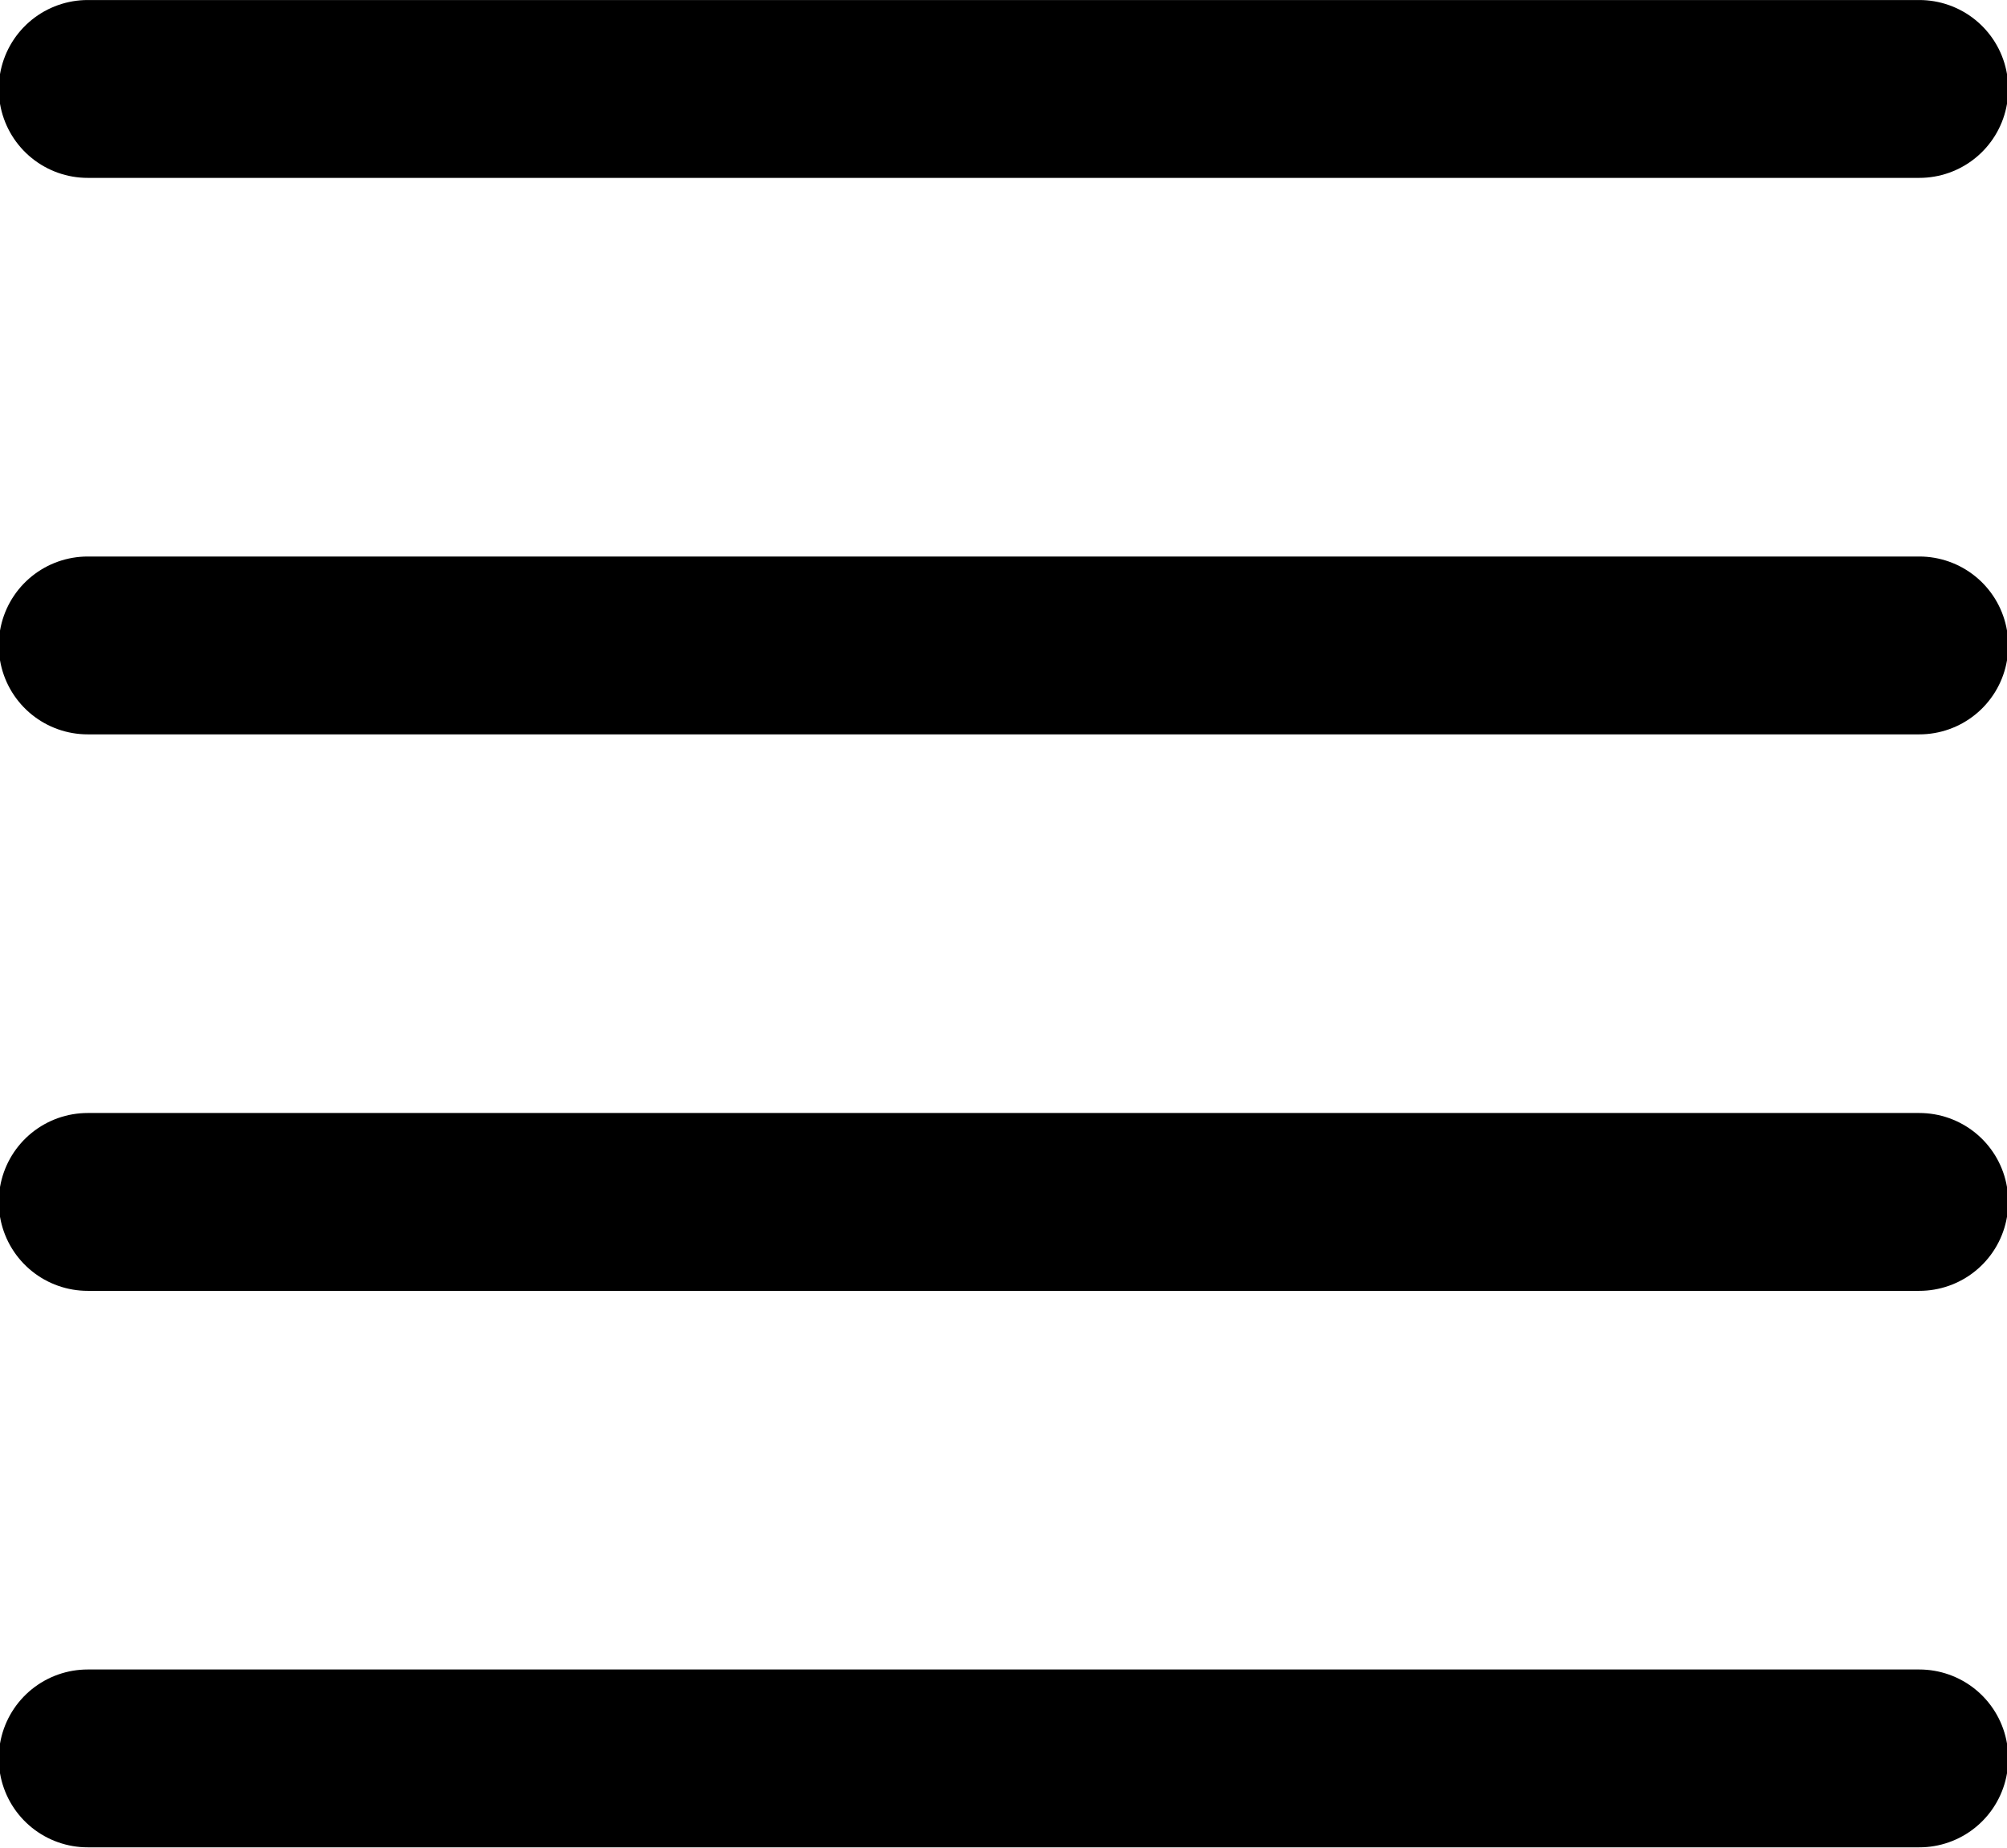
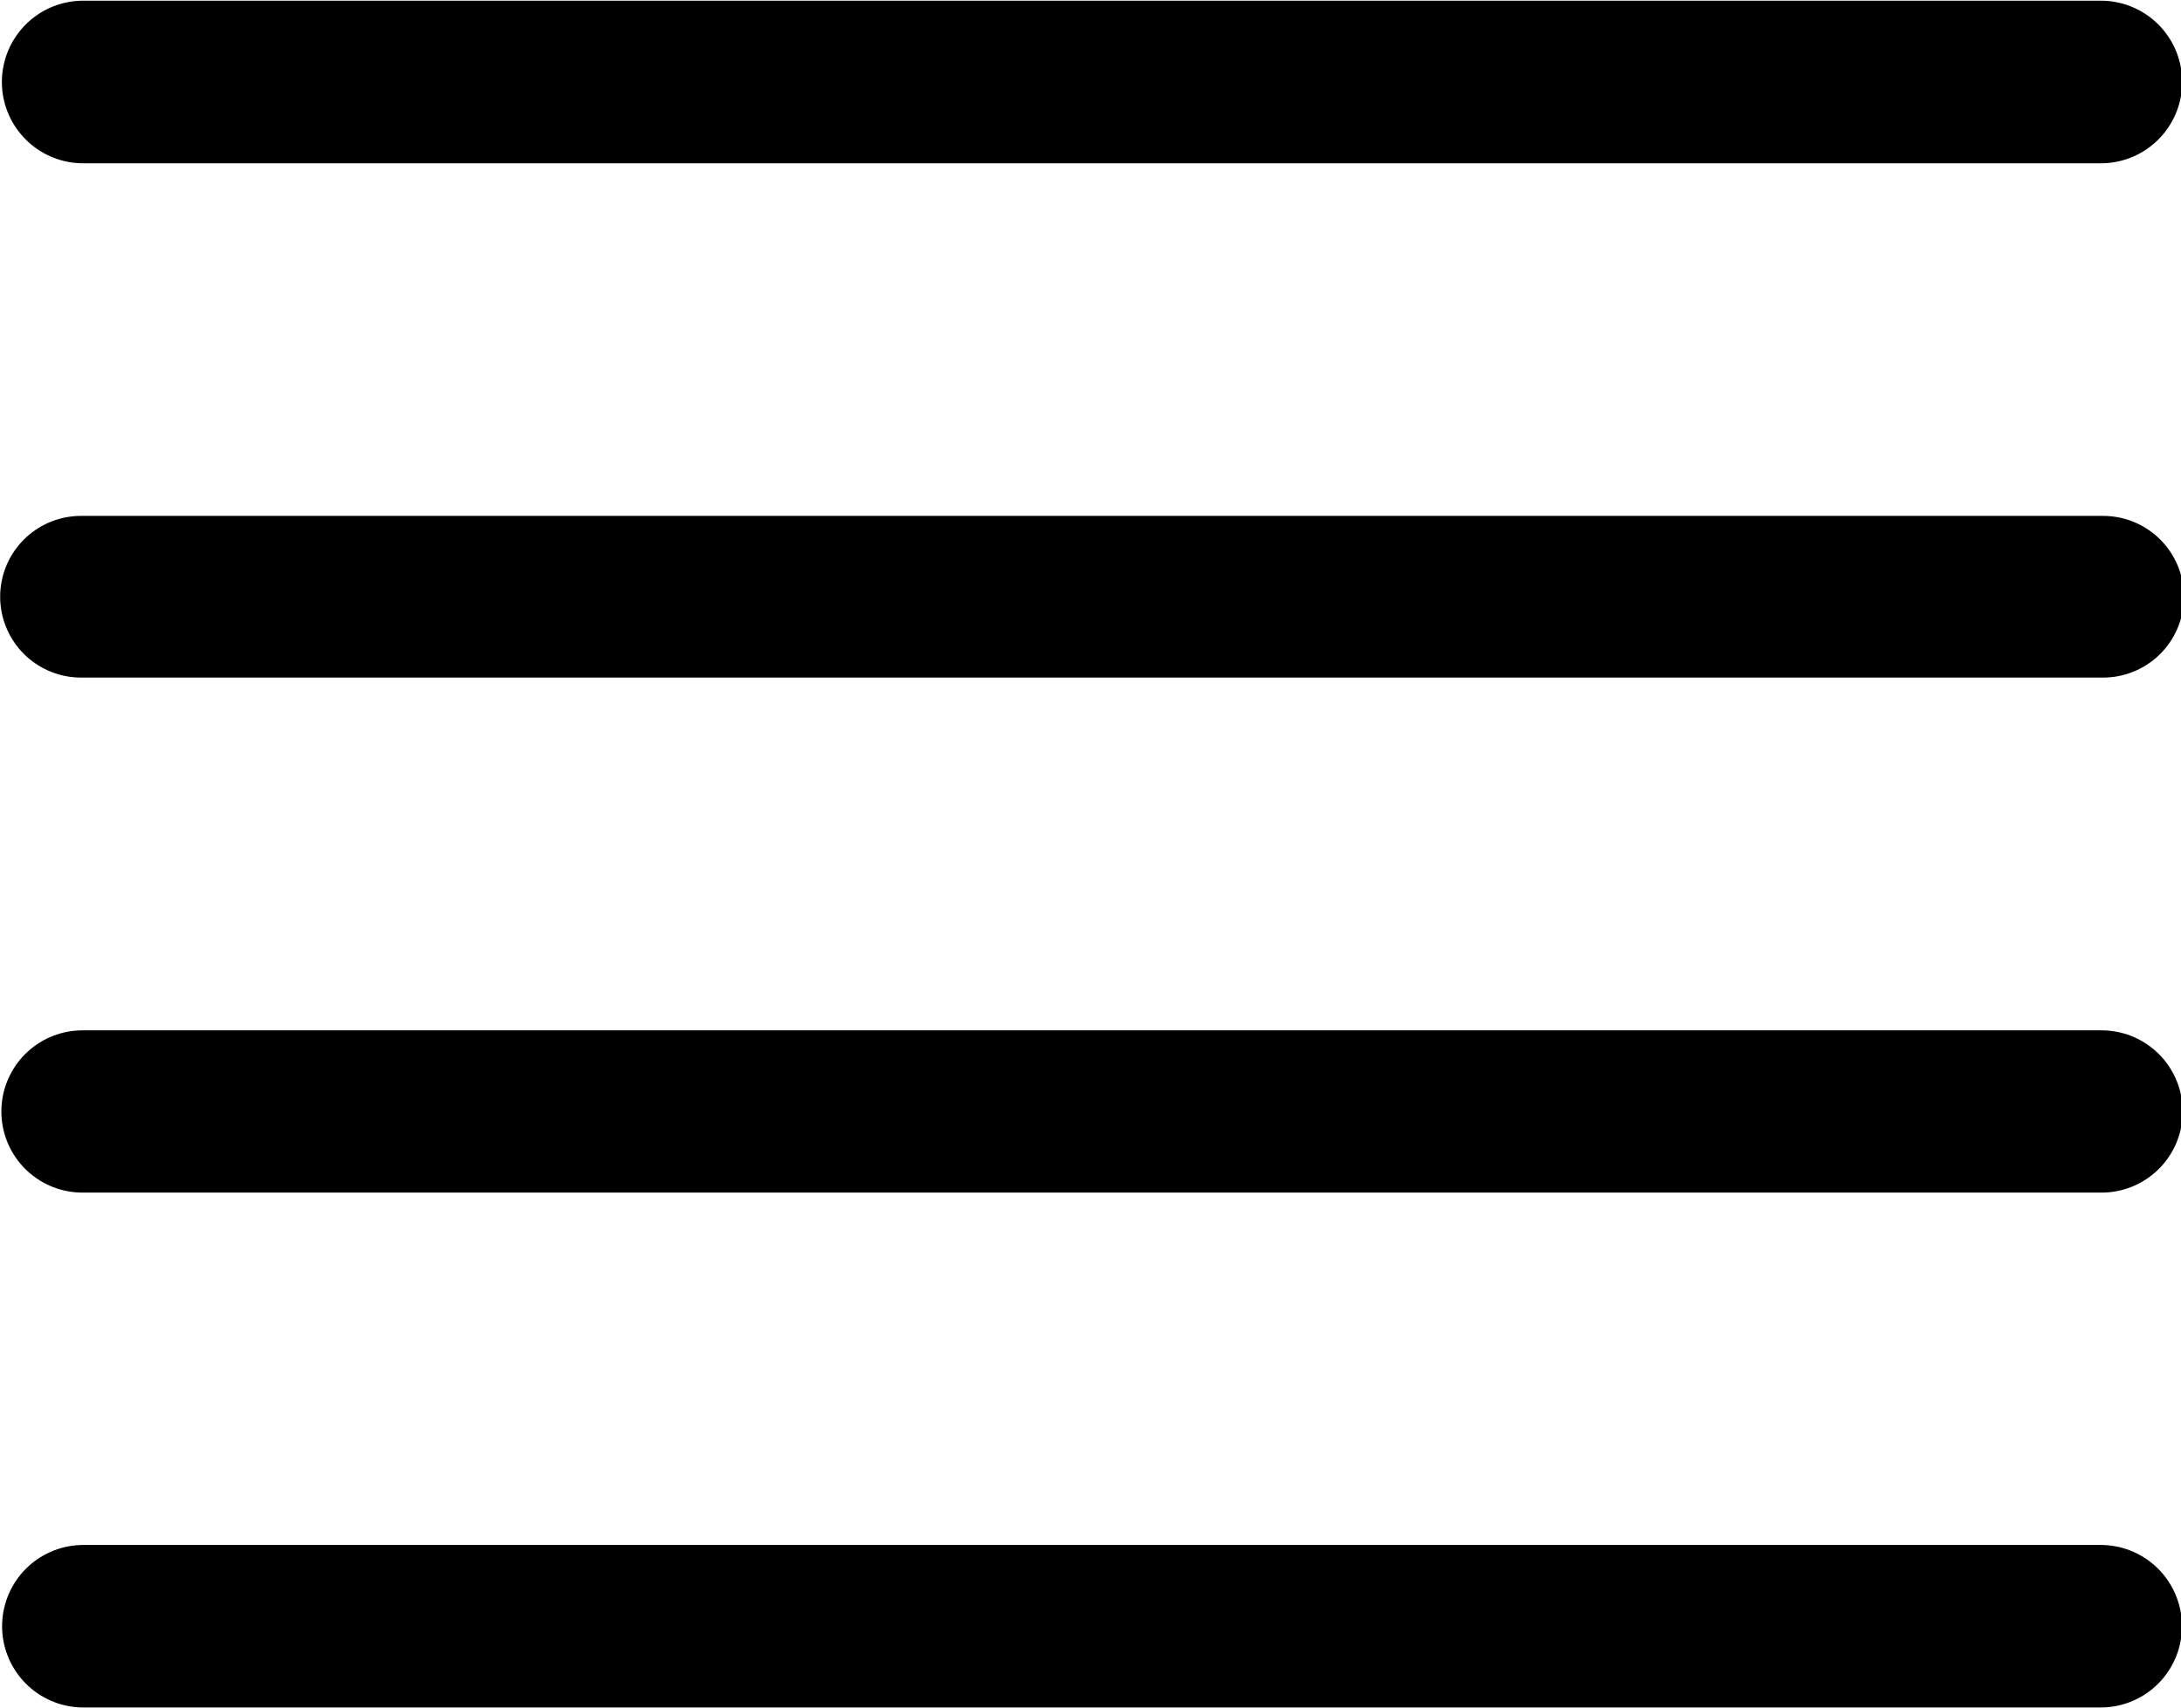
- <svg xmlns="http://www.w3.org/2000/svg" width="33.854mm" height="31.161mm" viewBox="0 0 33.854 31.161" version="1.1" id="svg1036">
-   <defs id="defs1030" />
-   <g id="layer1" transform="translate(-36.9019,-170.0955)" style="display:inline">
-     <path style="display:inline;fill:none;fill-opacity:1;stroke:#000000;stroke-width:3;stroke-linecap:round;stroke-linejoin:round;stroke-miterlimit:4;stroke-dasharray:none;stroke-opacity:1" d="m 38.381,180.983 h 30.896 z" id="path2628-0-9" />
-     <path style="display:inline;fill:none;fill-opacity:1;stroke:#000000;stroke-width:3;stroke-linecap:round;stroke-linejoin:round;stroke-miterlimit:4;stroke-dasharray:none;stroke-opacity:1" d="M 38.381,190.37 H 69.277 Z" id="path2628-0-9-6" />
-     <path style="display:inline;fill:none;fill-opacity:1;stroke:#000000;stroke-width:3;stroke-linecap:round;stroke-linejoin:round;stroke-miterlimit:4;stroke-dasharray:none;stroke-opacity:1" d="m 38.381,171.596 h 30.896 z" id="path2628-0-9-4" />
-     <path style="display:inline;fill:none;fill-opacity:1;stroke:#000000;stroke-width:3;stroke-linecap:round;stroke-linejoin:round;stroke-miterlimit:4;stroke-dasharray:none;stroke-opacity:1" d="M 38.381,199.757 H 69.277 Z" id="path2628-0-9-6-6" />
-   </g>
-   <g id="layer2" style="display:none" transform="translate(-22.14845,-22.25403)">
-     <rect transform="translate(-14.75345,-147.8415)" style="display:inline;opacity:1;fill:none;fill-opacity:1;stroke:#0000ff;stroke-width:1.54;stroke-miterlimit:4;stroke-dasharray:none;stroke-opacity:1" id="rect838-3" width="79.323" height="74.527" x="15.523" y="148.611" ry="3.189" />
+ <svg xmlns="http://www.w3.org/2000/svg" width="40.562mm" height="31.76mm" viewBox="0 0 40.562 31.76" version="1.1" id="svg971">
+   <defs id="defs965" />
+   <g id="layer1" transform="translate(-96.13462,-123.882)">
+     <path style="display:inline;fill:none;fill-opacity:1;stroke:#000000;stroke-width:3.007;stroke-linecap:round;stroke-linejoin:round;stroke-miterlimit:4;stroke-dasharray:none;stroke-opacity:1" d="M 97.641,134.981 H 135.248 Z" id="path2628-0-9-33" />
+     <path style="display:inline;fill:none;fill-opacity:1;stroke:#000000;stroke-width:3.023;stroke-linecap:round;stroke-linejoin:round;stroke-miterlimit:4;stroke-dasharray:none;stroke-opacity:1" d="M 97.685,154.129 H 135.203 Z" id="path2628-0-9-6-9-46" />
+     <path style="display:inline;fill:none;fill-opacity:1;stroke:#000000;stroke-width:3.025;stroke-linecap:round;stroke-linejoin:round;stroke-miterlimit:4;stroke-dasharray:none;stroke-opacity:1" d="M 97.682,125.407 H 135.206 Z" id="path2628-0-9-6-9-4-7" />
+     <path style="display:inline;fill:none;fill-opacity:1;stroke:#000000;stroke-width:3.018;stroke-linecap:round;stroke-linejoin:round;stroke-miterlimit:4;stroke-dasharray:none;stroke-opacity:1" d="M 97.669,144.555 H 135.219 Z" id="path2628-0-9-33-5" />
  </g>
</svg>
